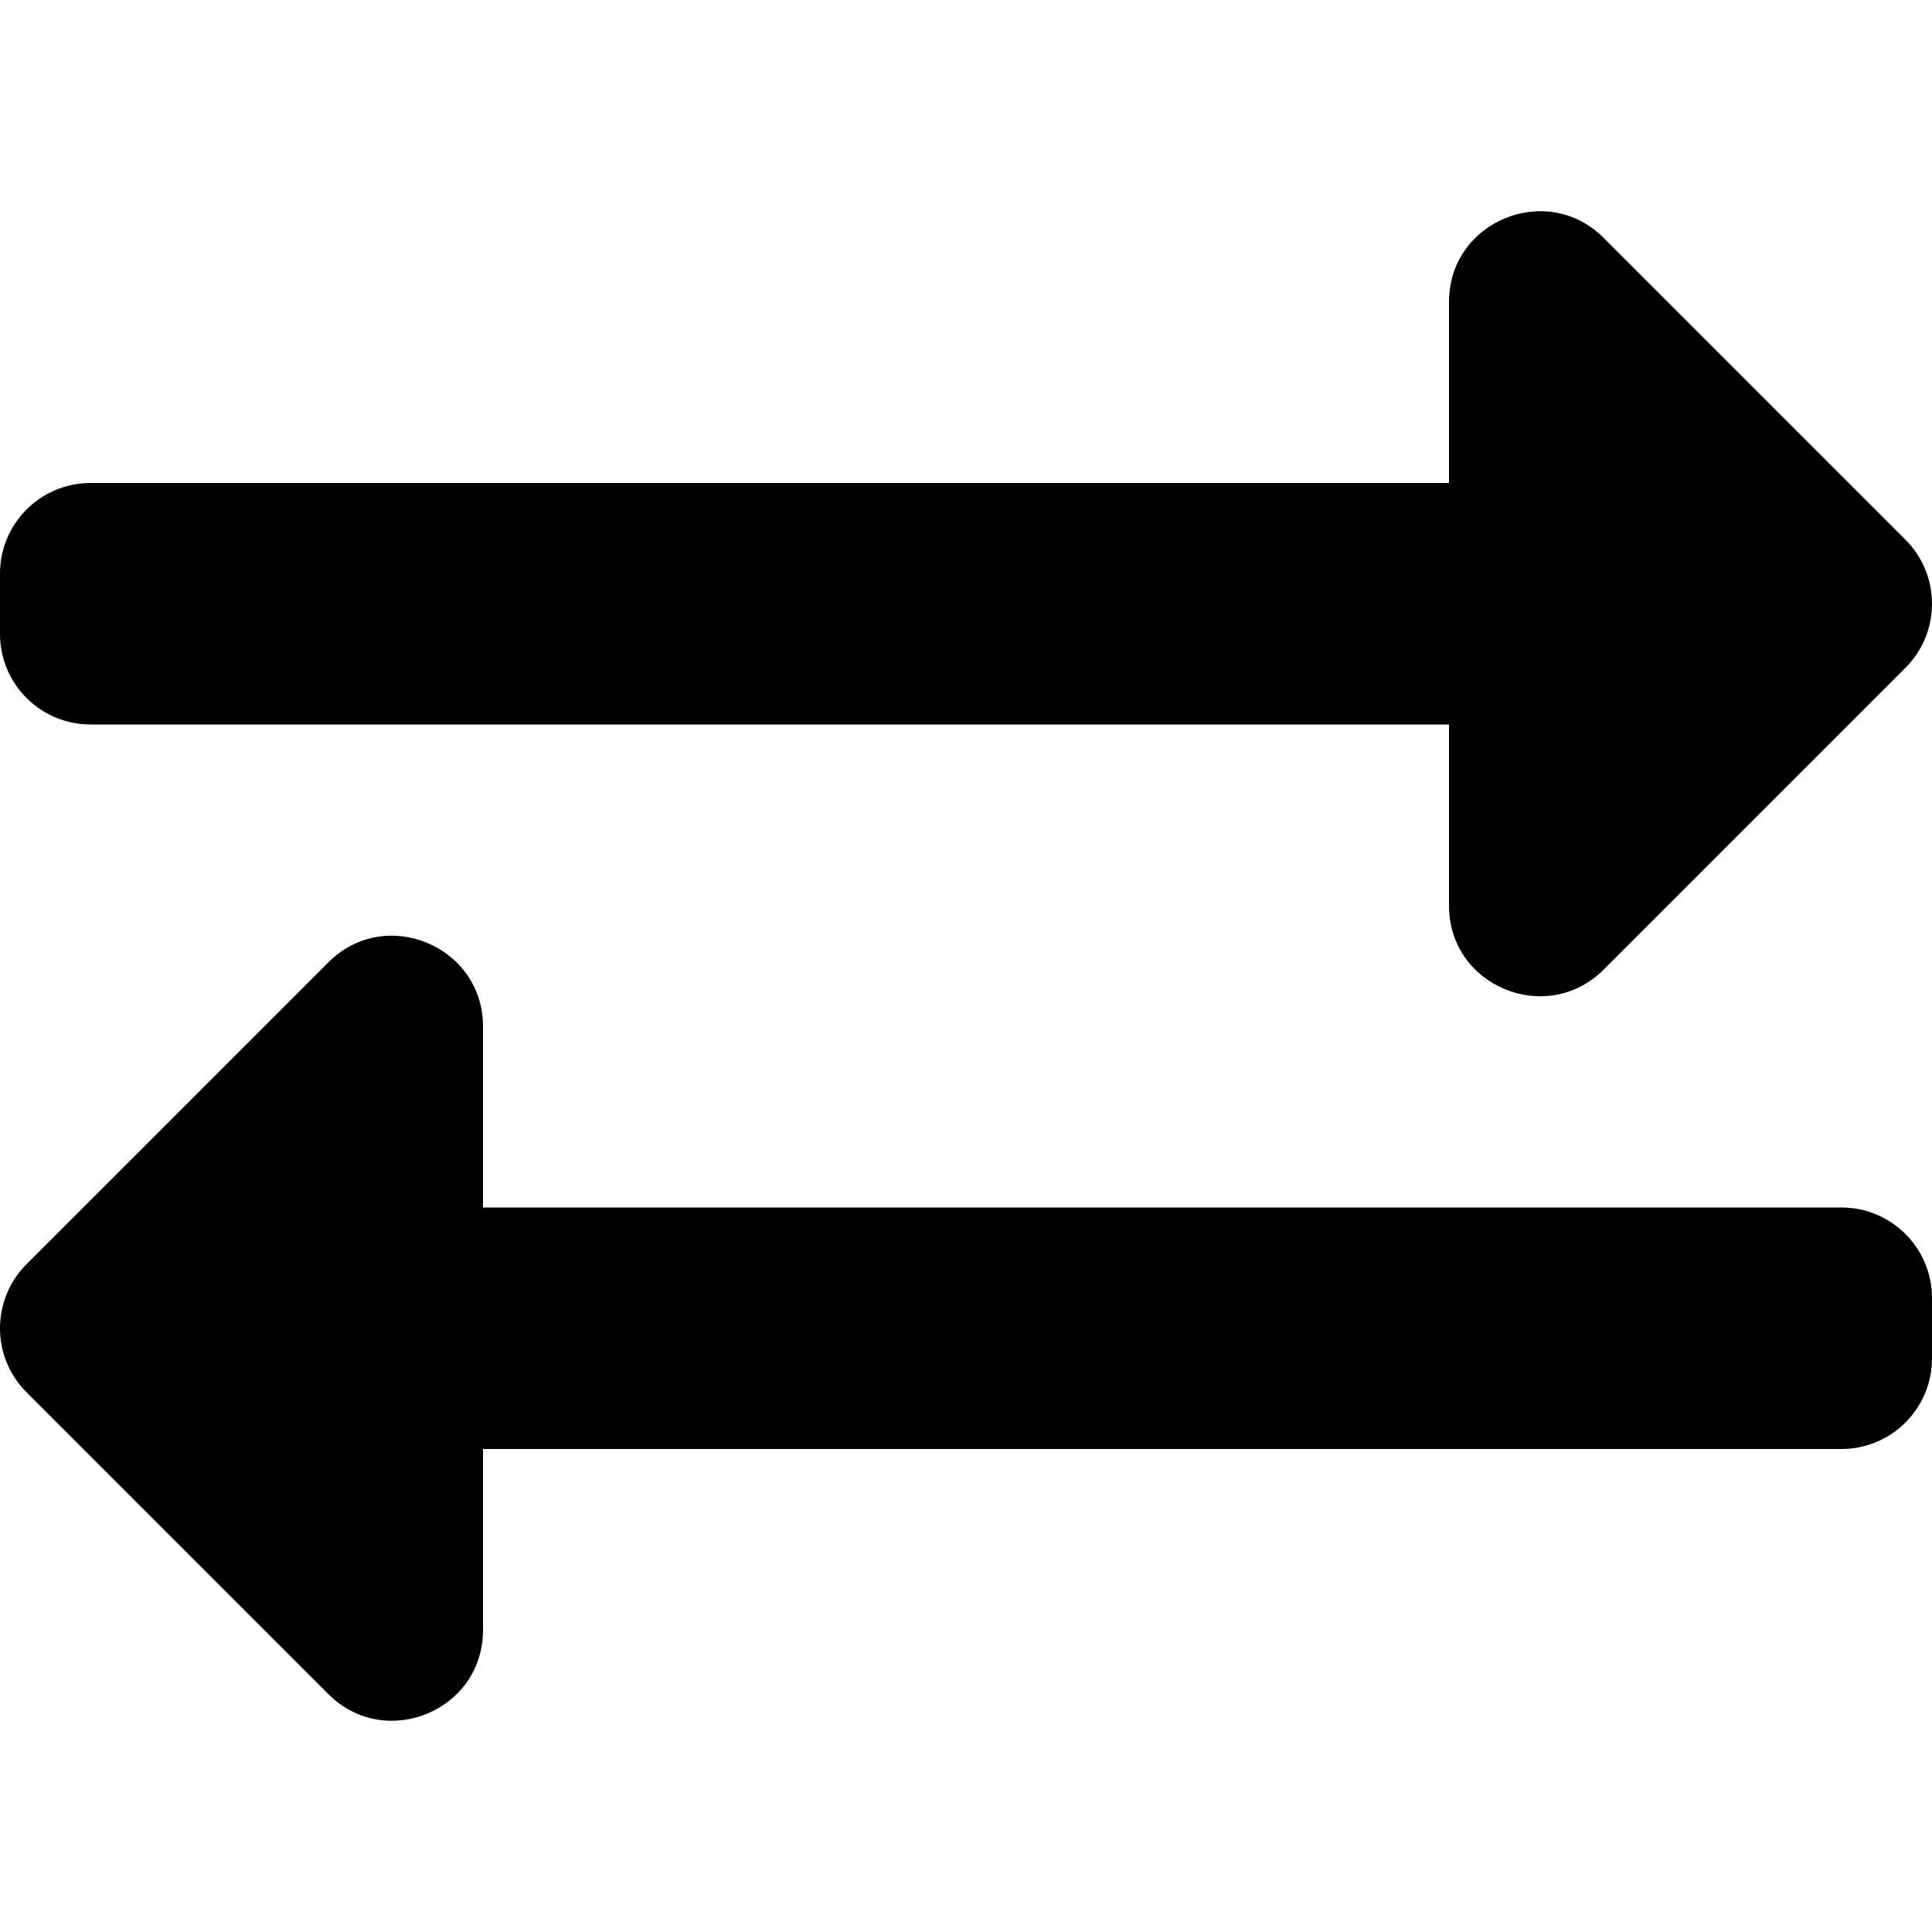
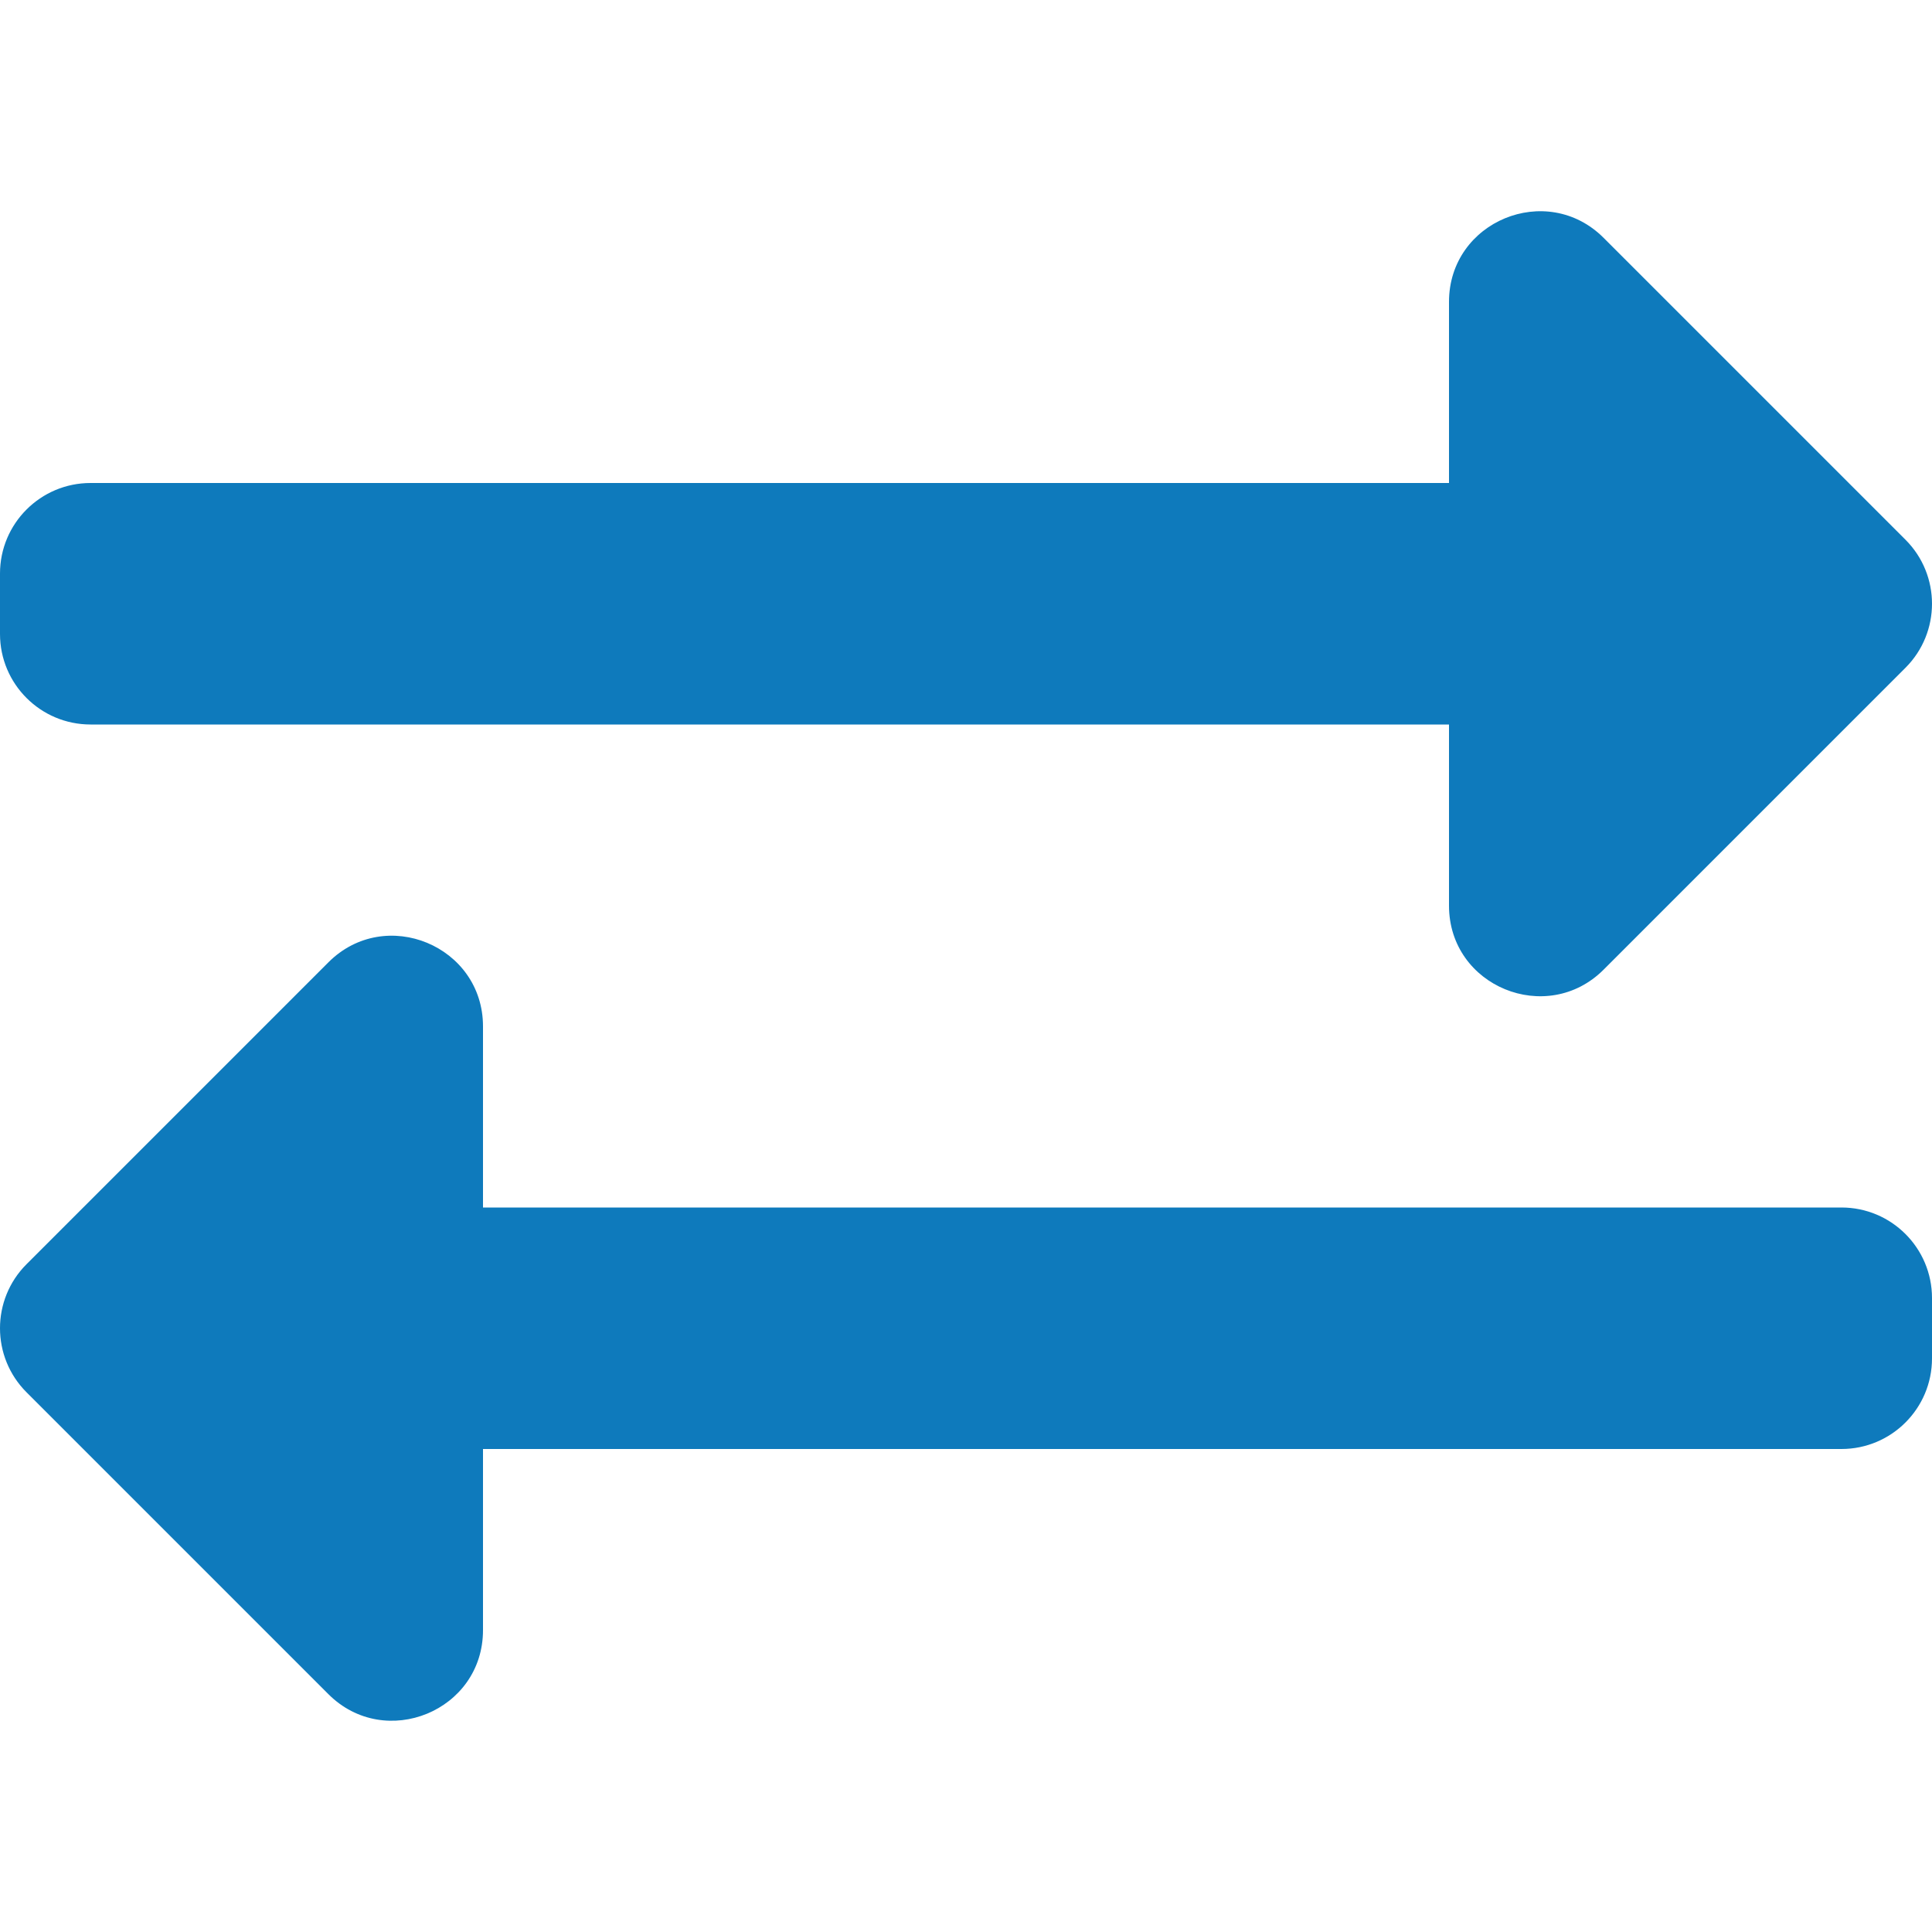
- <svg xmlns="http://www.w3.org/2000/svg" width="30" height="30" viewBox="0 0 512 512">
-   <path fill="currentColor" d="M0 168v-16c0-13.255 10.745-24 24-24h360V80c0-21.367 25.899-32.042 40.971-16.971l80 80c9.372 9.373 9.372 24.569 0 33.941l-80 80C409.956 271.982 384 261.456 384 240v-48H24c-13.255 0-24-10.745-24-24zm488 152H128v-48c0-21.314-25.862-32.08-40.971-16.971l-80 80c-9.372 9.373-9.372 24.569 0 33.941l80 80C102.057 463.997 128 453.437 128 432v-48h360c13.255 0 24-10.745 24-24v-16c0-13.255-10.745-24-24-24z" />
+ <svg xmlns="http://www.w3.org/2000/svg" width="22" height="22" viewBox="0 0 512 512">
+   <path fill="#0e7abc" d="M0 168v-16c0-13.255 10.745-24 24-24h360V80c0-21.367 25.899-32.042 40.971-16.971l80 80c9.372 9.373 9.372 24.569 0 33.941l-80 80C409.956 271.982 384 261.456 384 240v-48H24c-13.255 0-24-10.745-24-24zm488 152H128v-48c0-21.314-25.862-32.08-40.971-16.971l-80 80c-9.372 9.373-9.372 24.569 0 33.941l80 80C102.057 463.997 128 453.437 128 432v-48h360c13.255 0 24-10.745 24-24v-16c0-13.255-10.745-24-24-24z" />
</svg>
